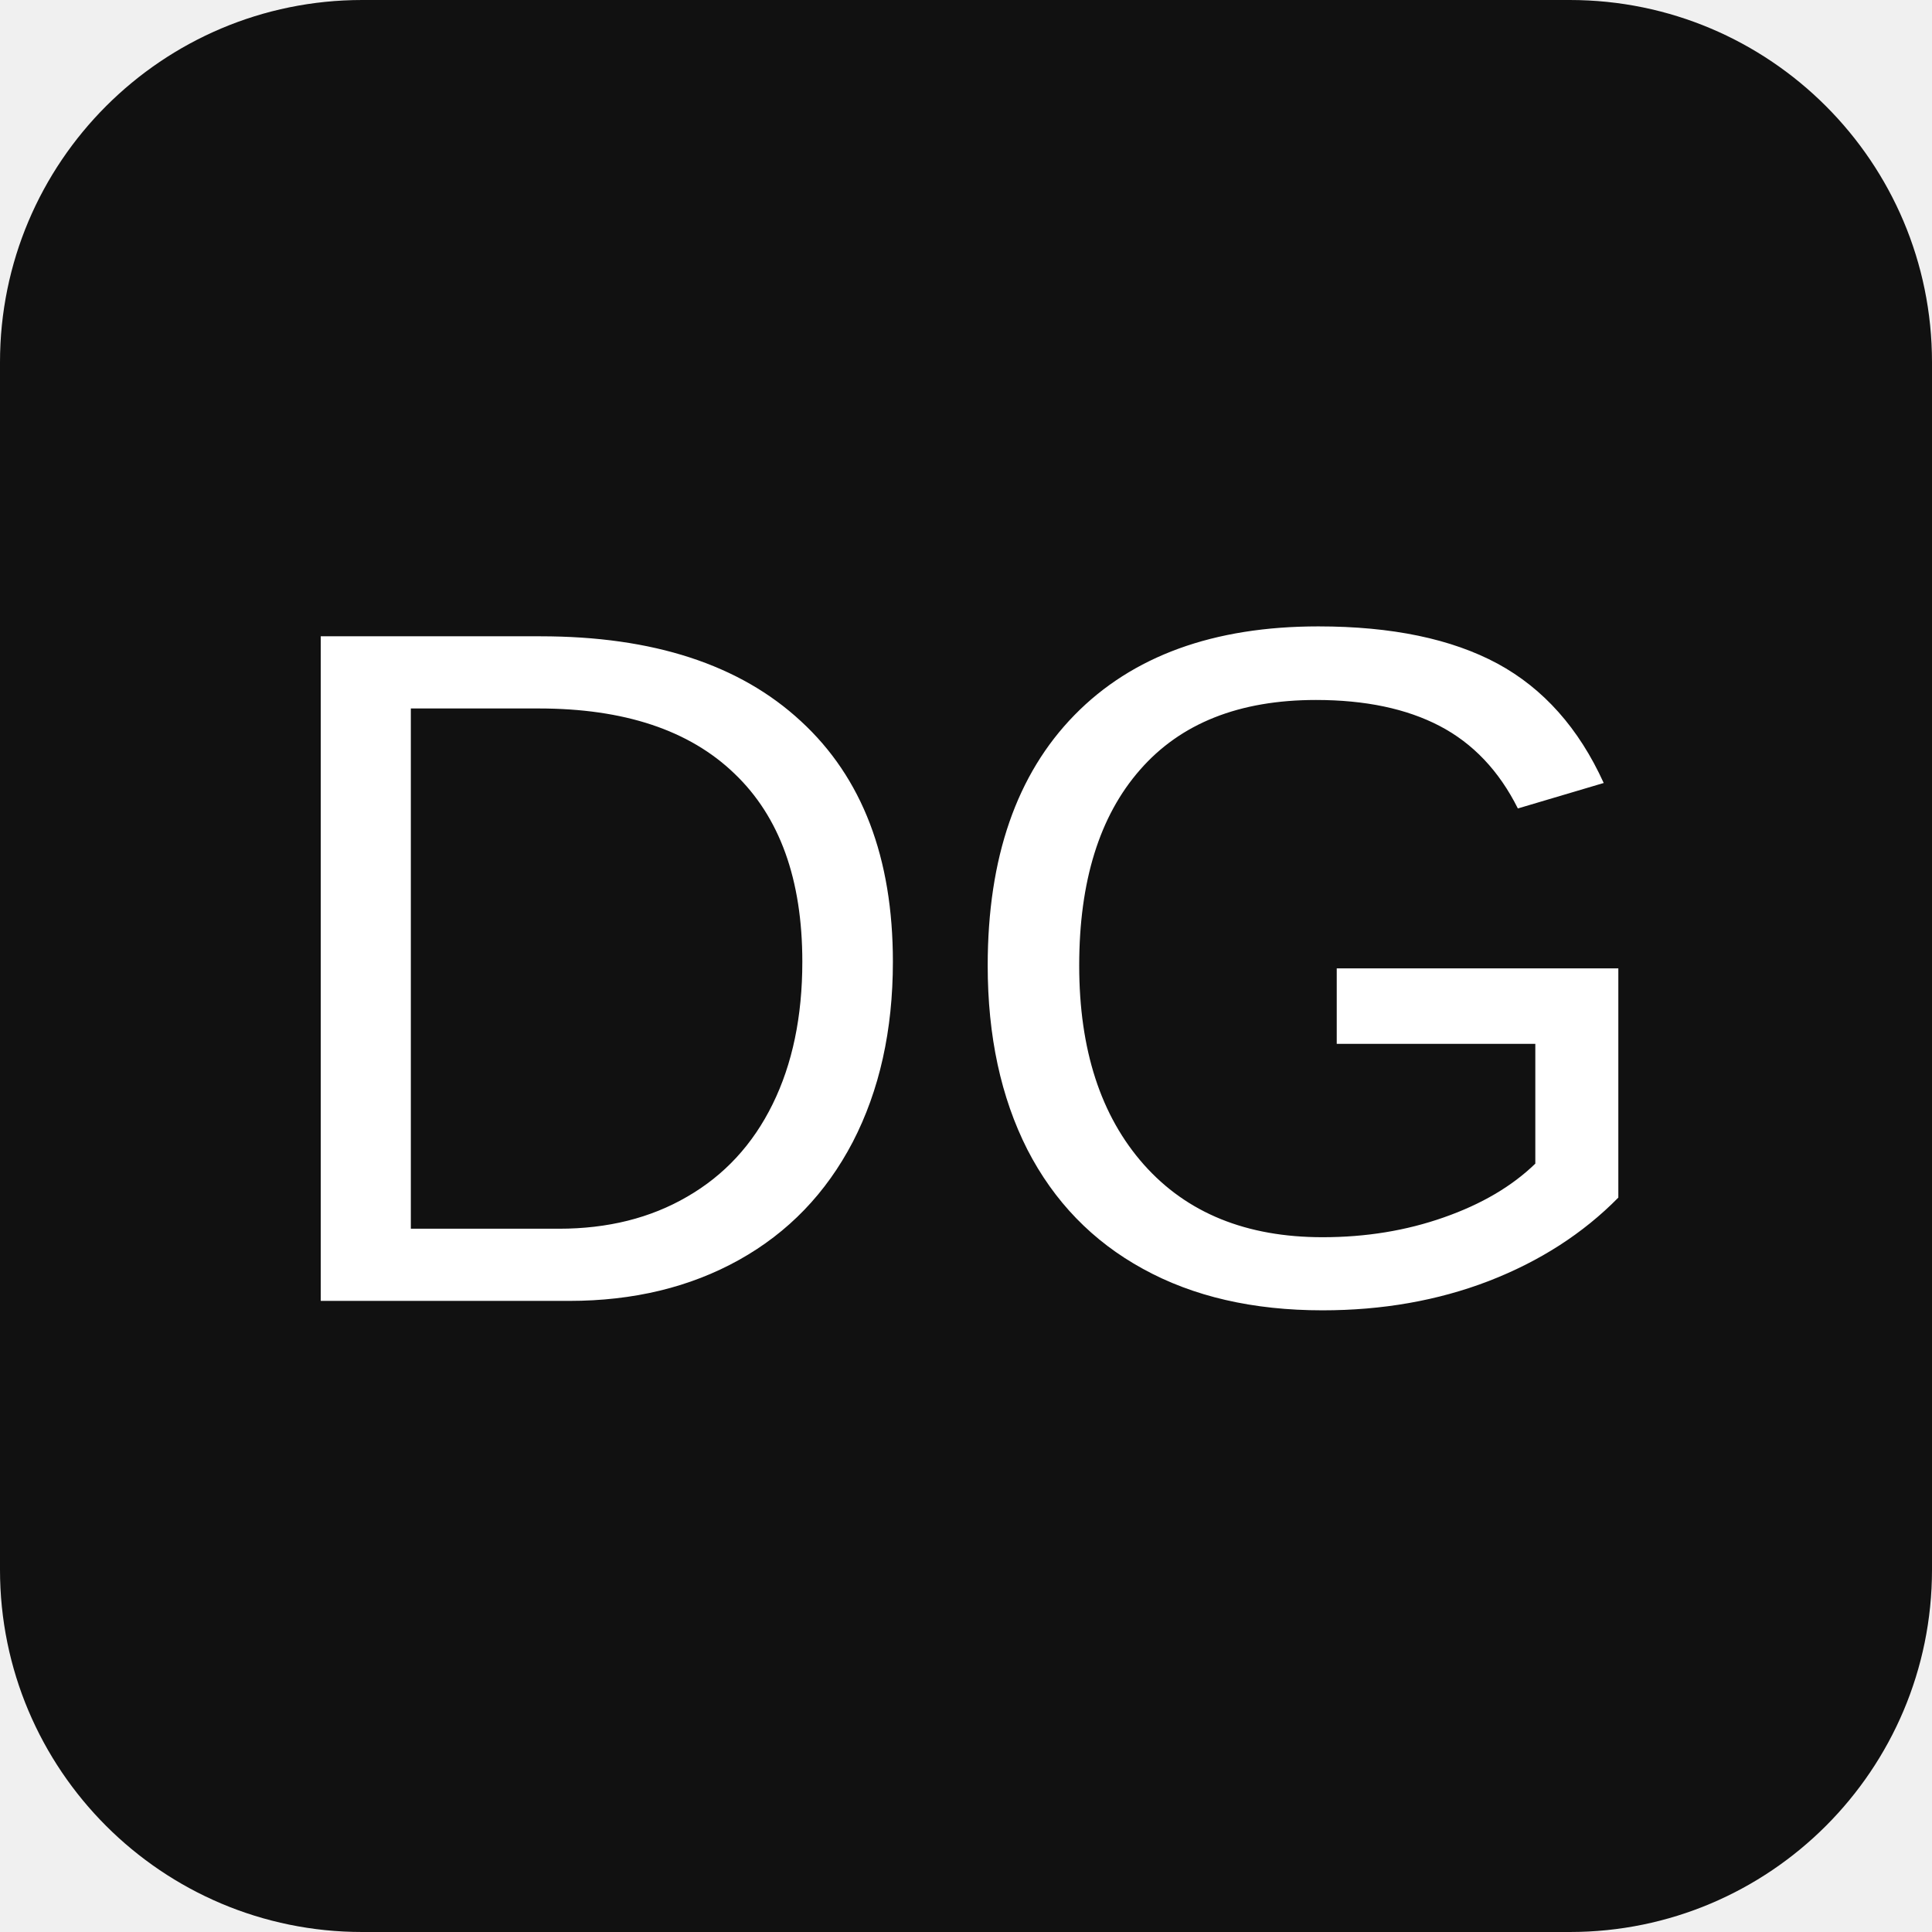
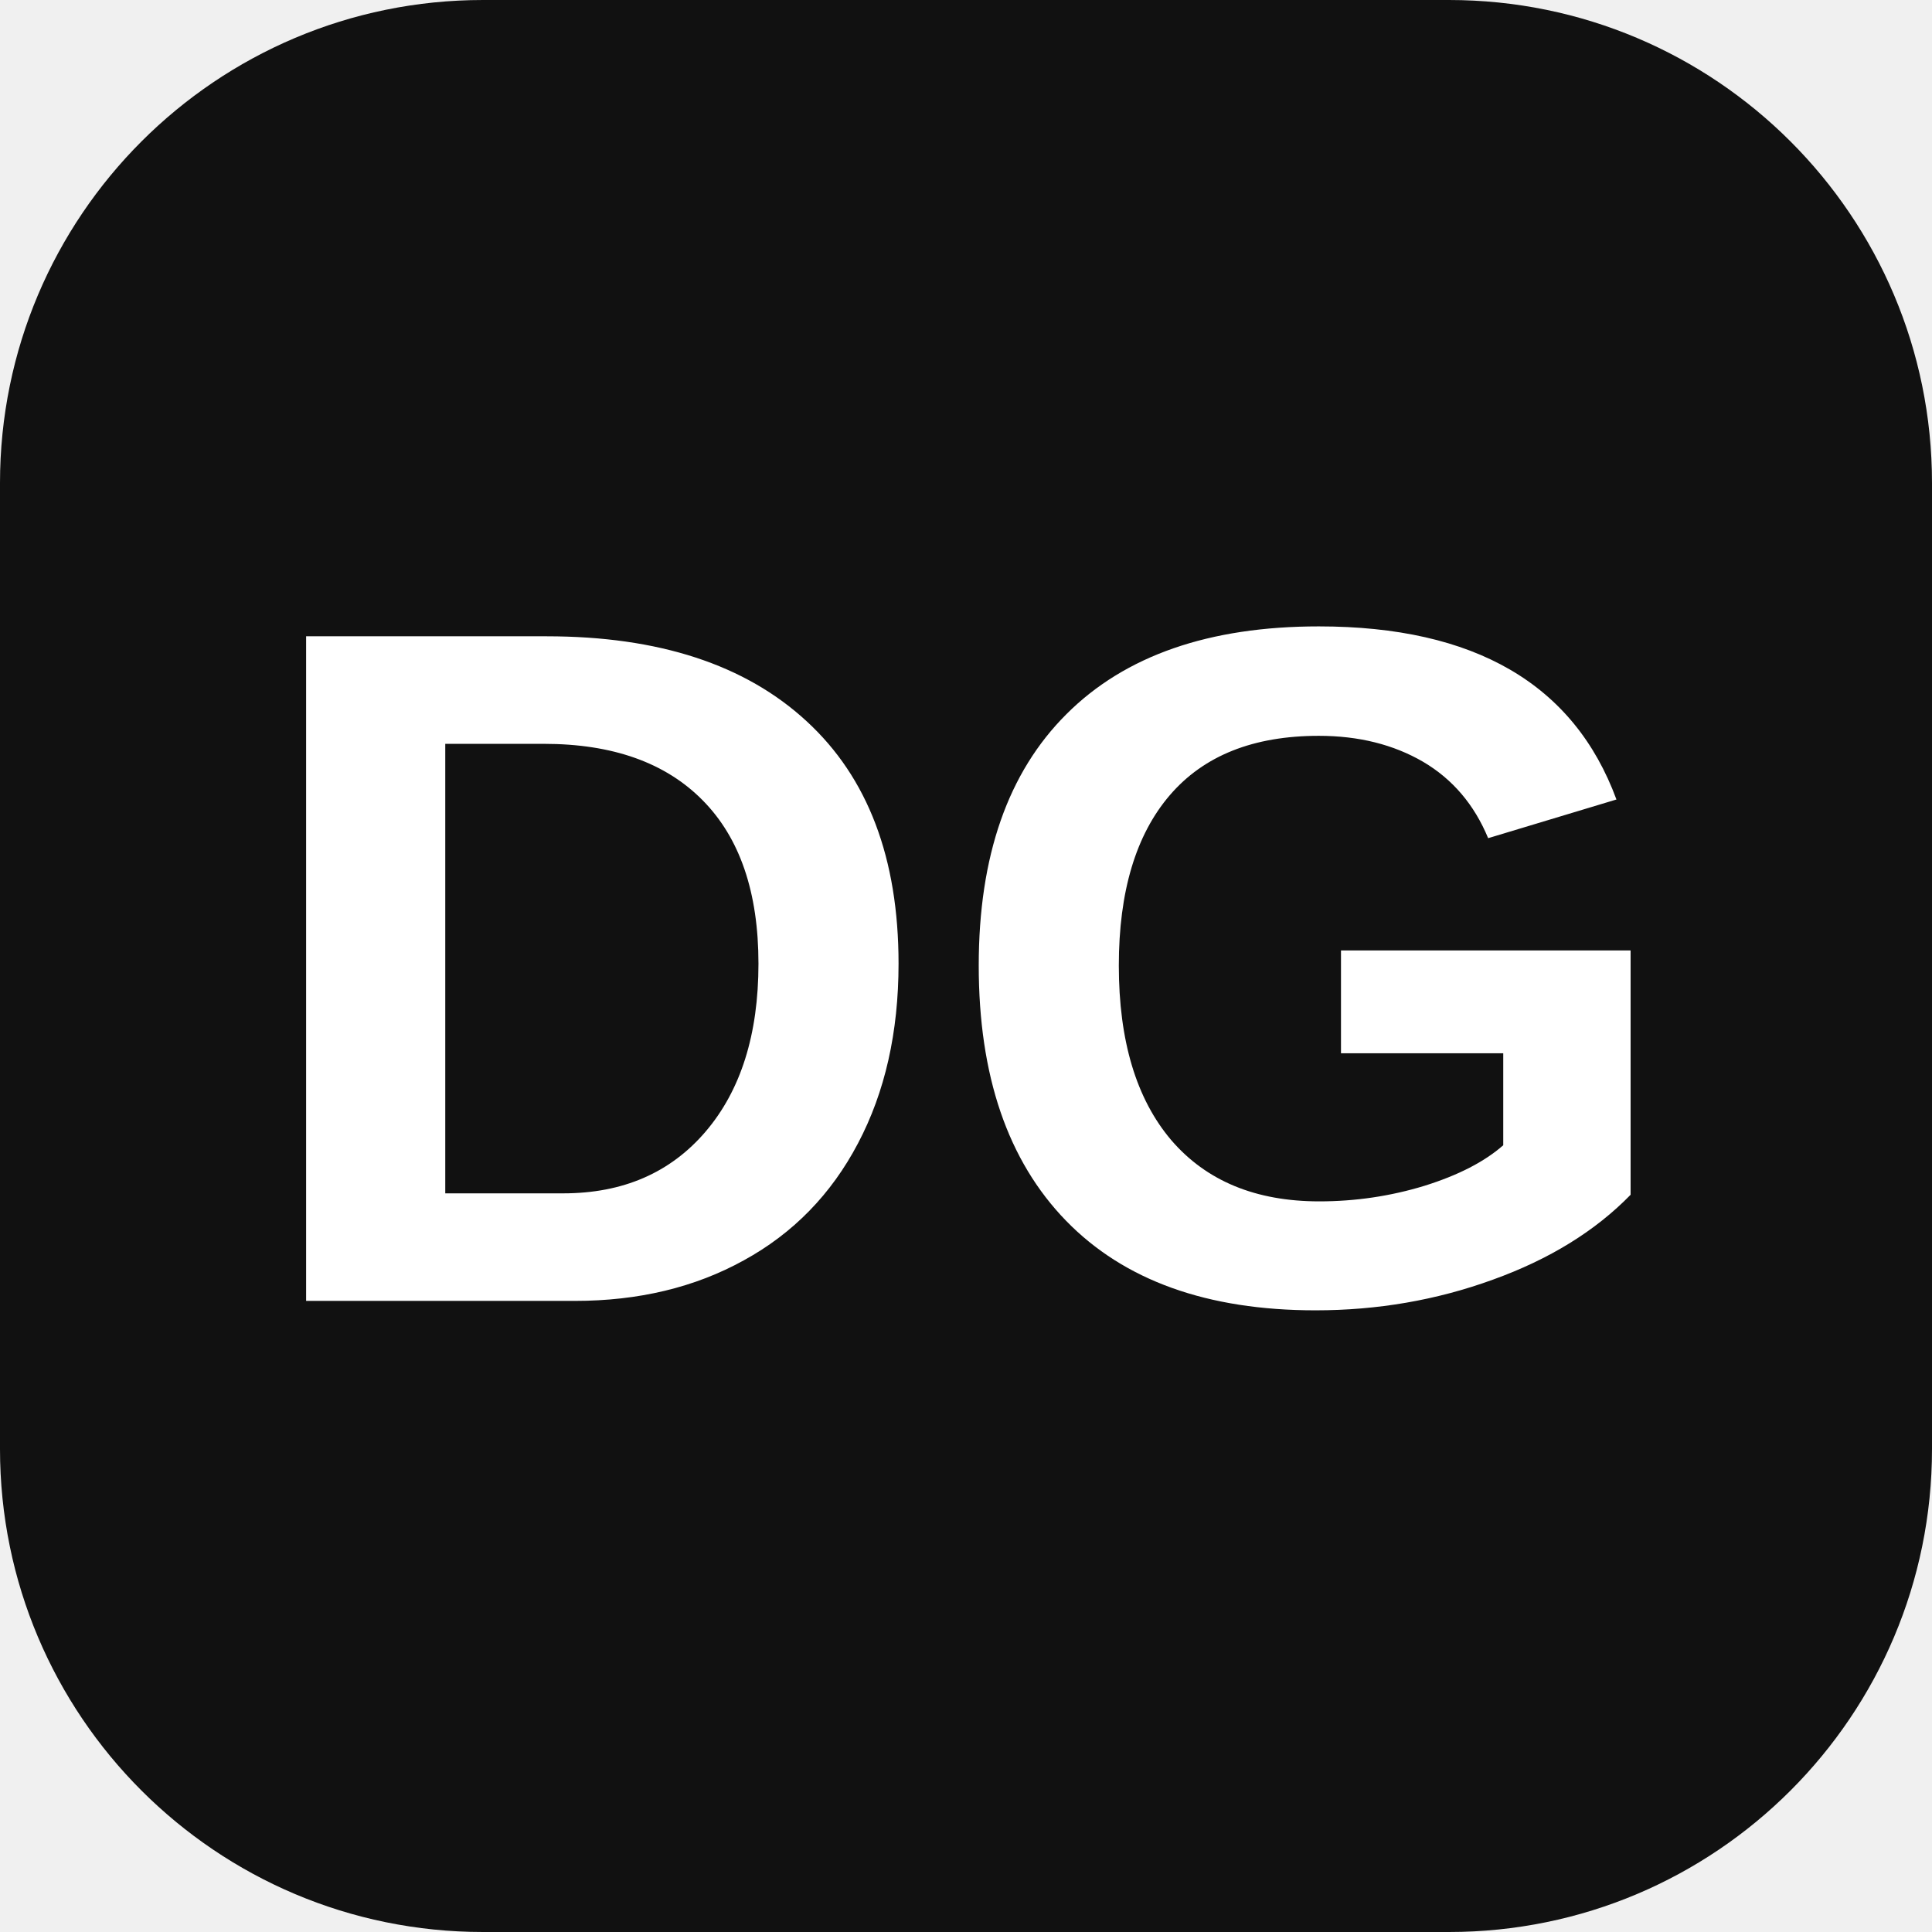
- <svg xmlns="http://www.w3.org/2000/svg" viewBox="0 0 64 64">
-   <rect width="64" height="64" rx="12" fill="#111" />
-   <text x="50%" y="50%" text-anchor="middle" dominant-baseline="central" font-family="Arial Black, Arial, sans-serif" font-size="32" fill="#fff">DG</text>
+ <svg xmlns="http://www.w3.org/2000/svg" width="64" height="64" viewBox="0 0 64 64">
+   <rect width="64" height="64" rx="16" fill="#111" />
+   <text x="50%" y="50%" text-anchor="middle" dominant-baseline="central" font-family="Arial, Helvetica, sans-serif" font-size="32" font-weight="bold" fill="#fff">DG</text>
</svg>
